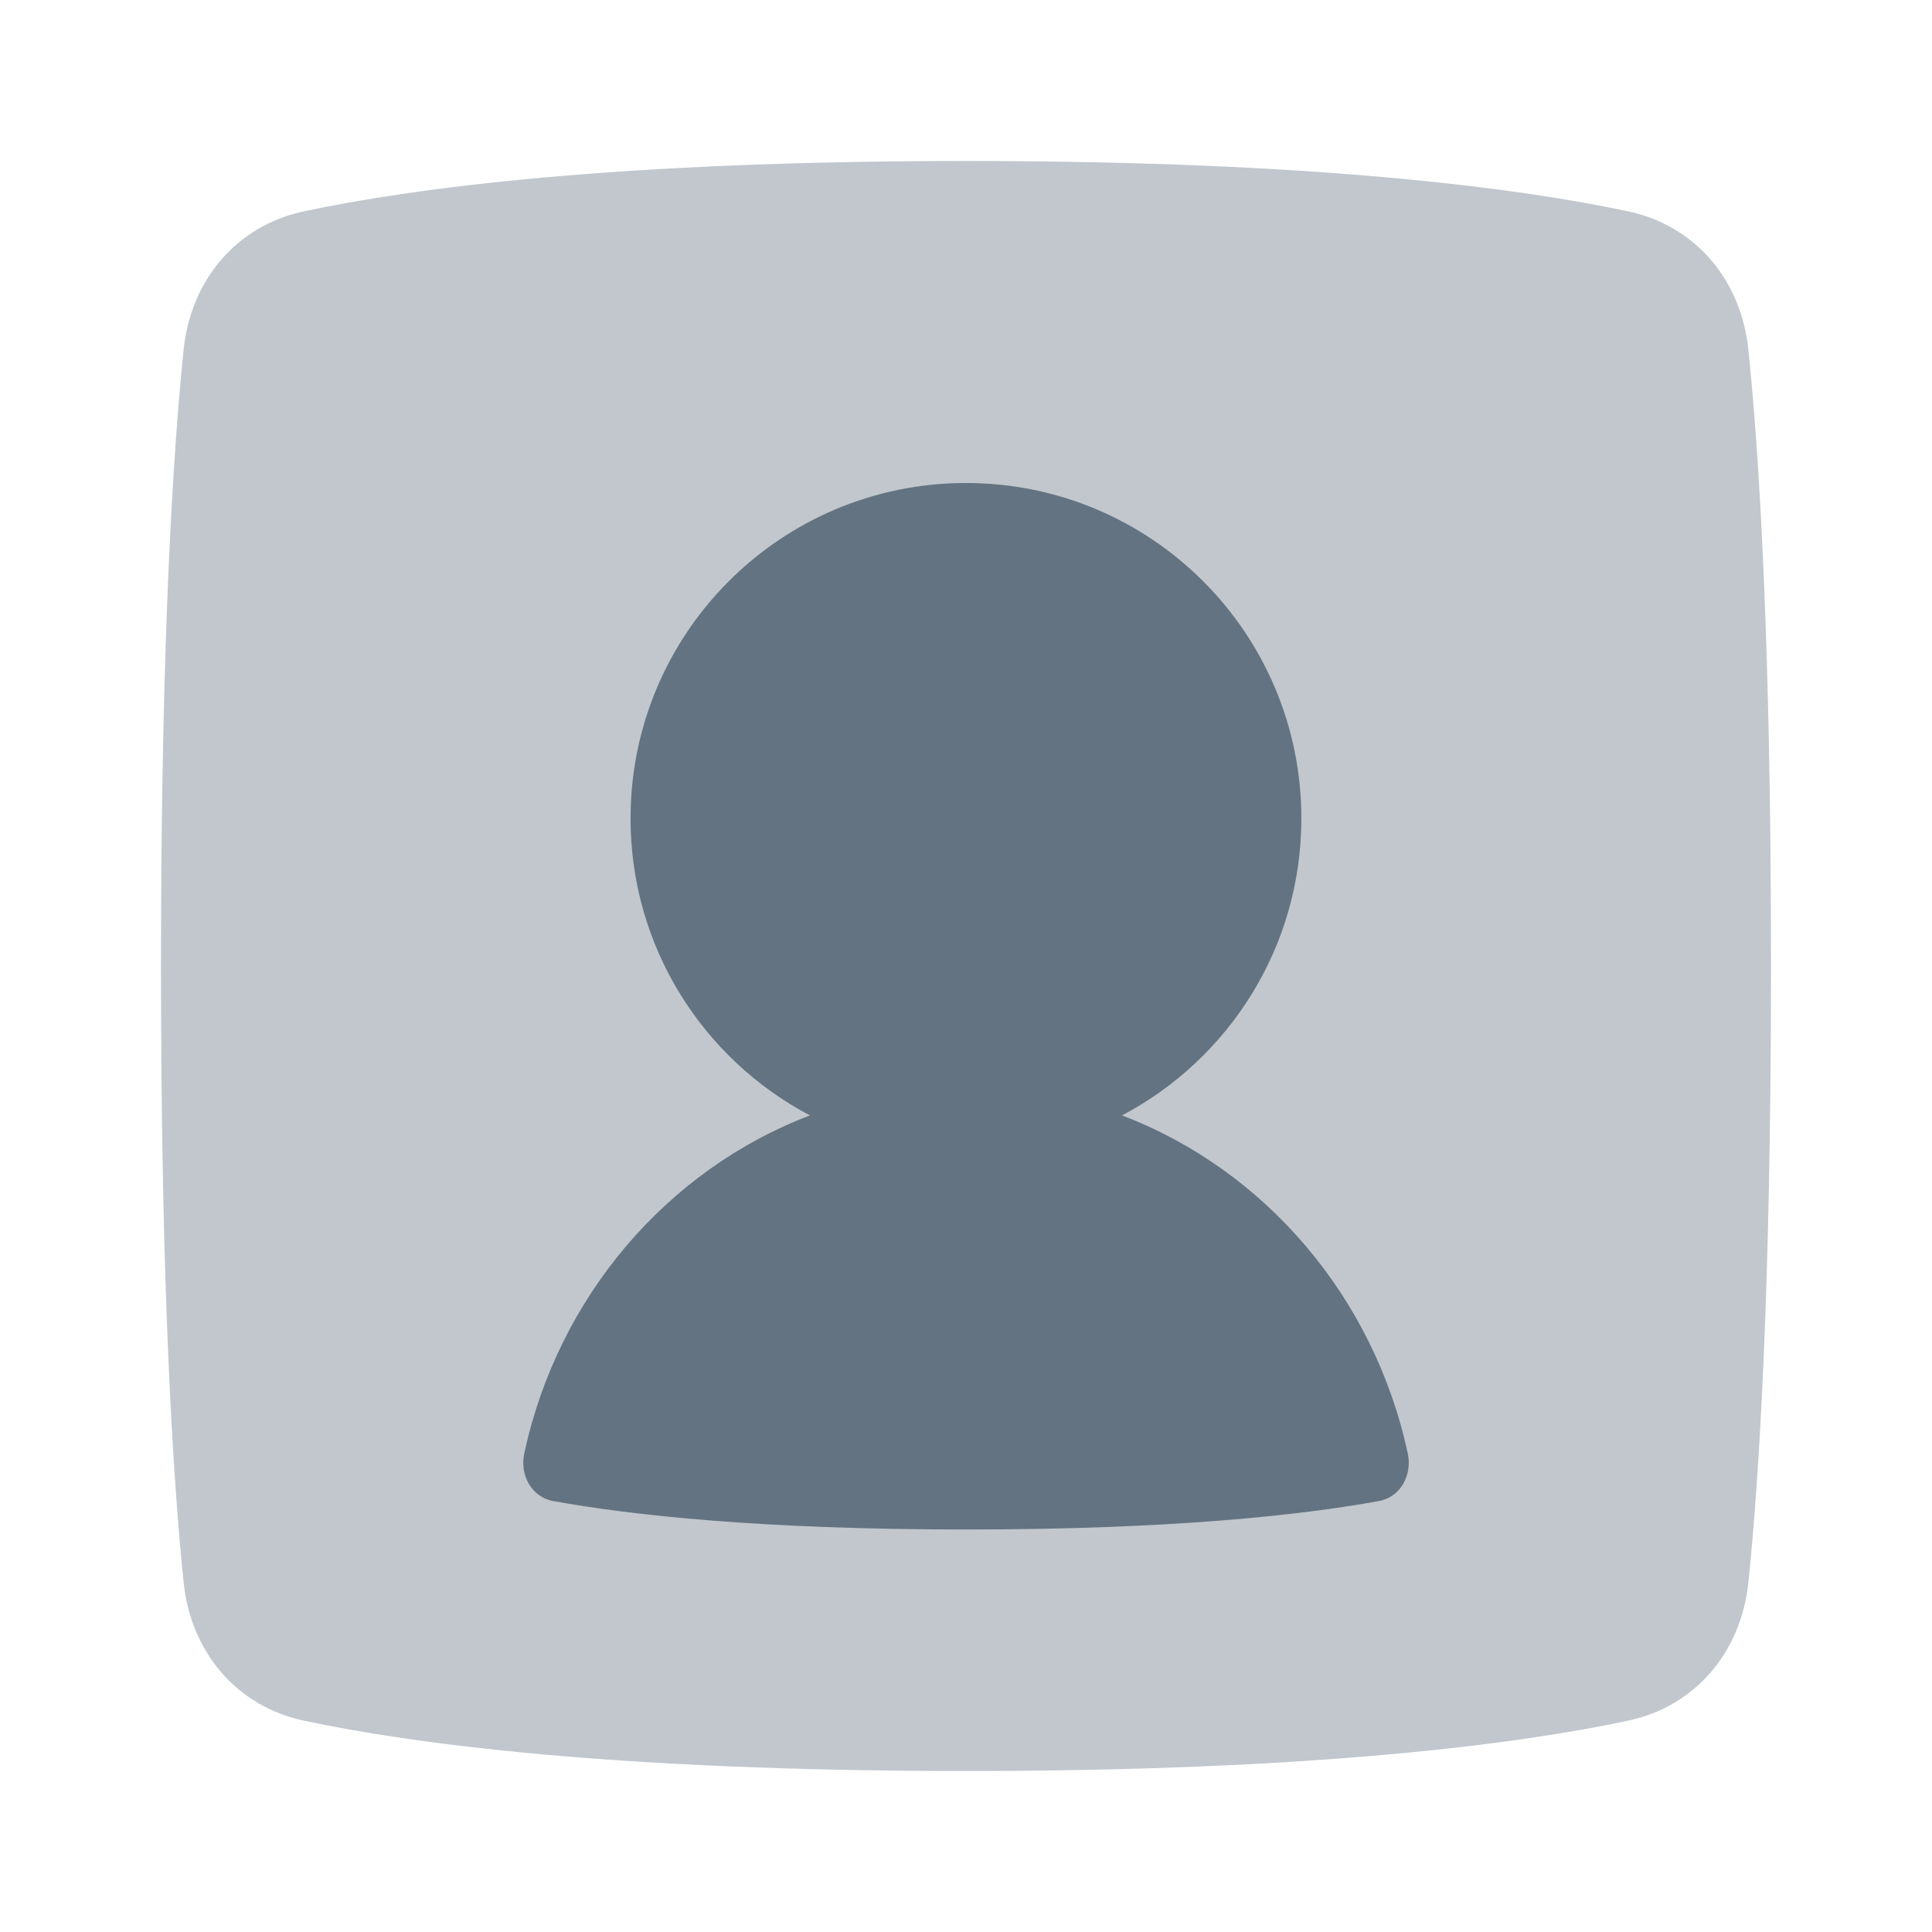
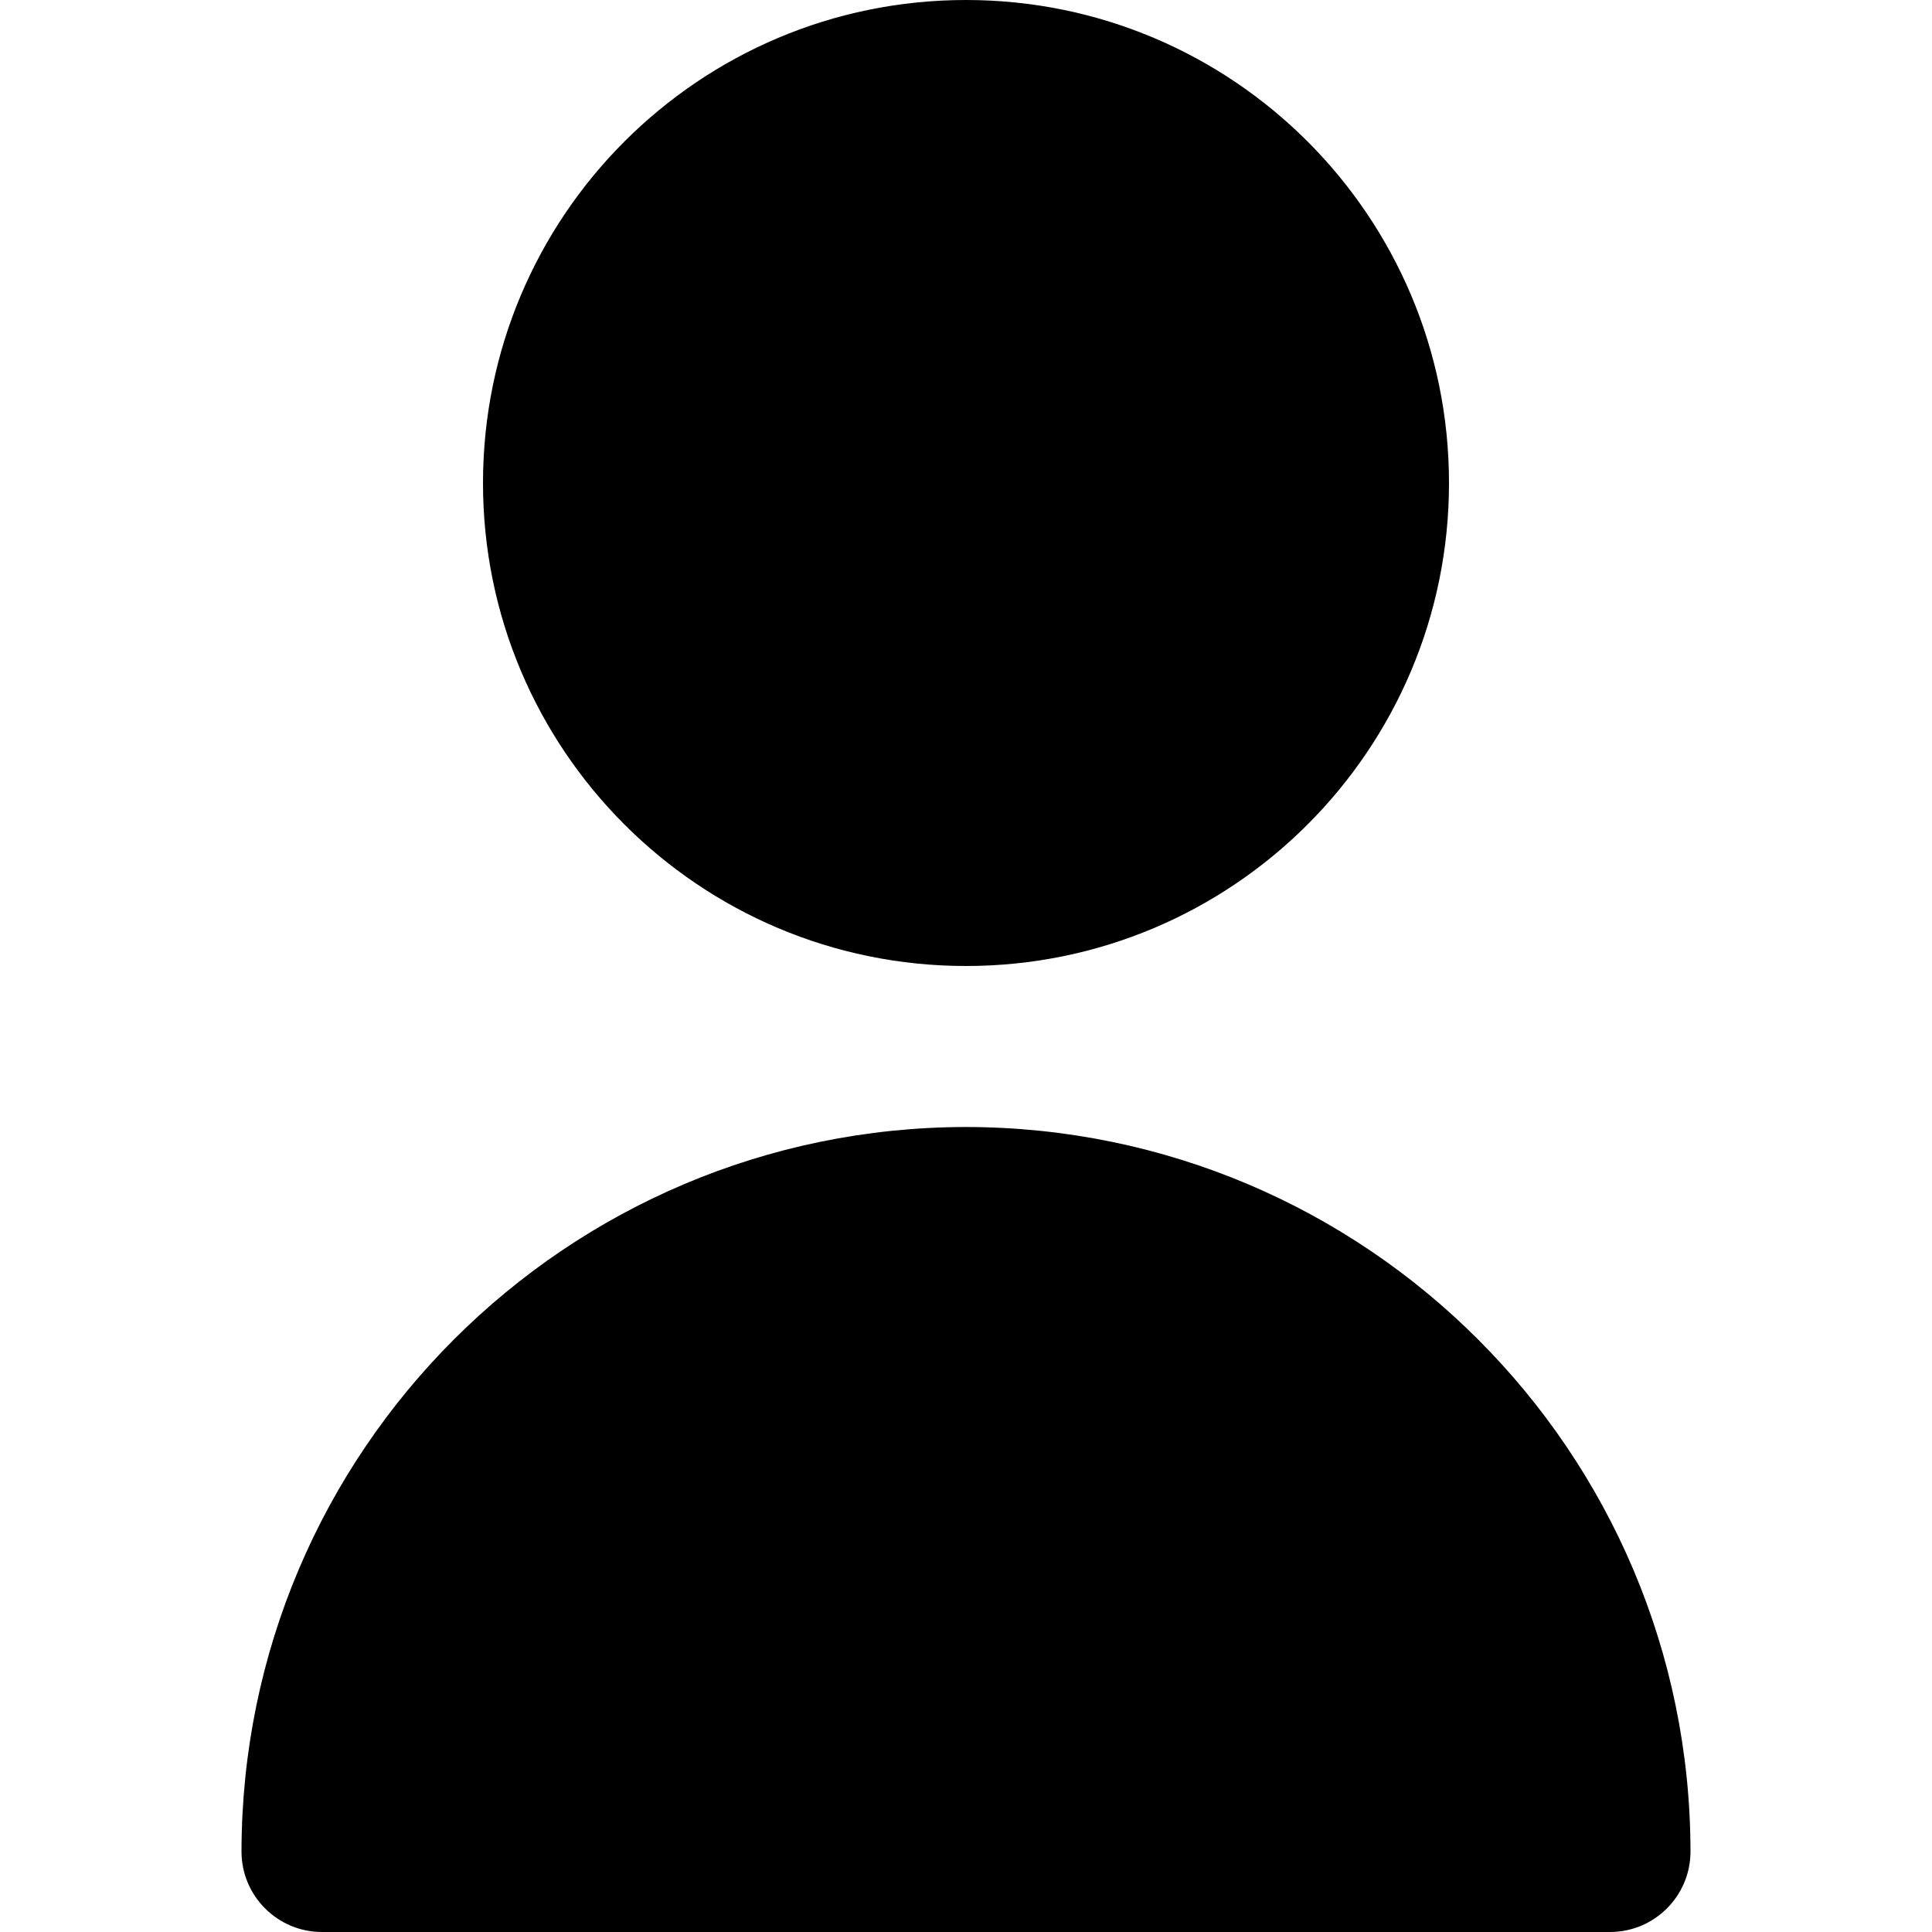
- <svg xmlns="http://www.w3.org/2000/svg" width="24" height="24" viewBox="0 0 24 24" fill="none">
-   <path opacity="0.4" d="M2.281 19.657C2.37 20.516 2.933 21.196 3.777 21.375C5.109 21.659 7.622 22 12 22C16.378 22 18.89 21.659 20.223 21.375C21.067 21.196 21.63 20.516 21.719 19.657C21.851 18.384 22 16.047 22 12C22 7.953 21.851 5.616 21.719 4.343C21.63 3.484 21.067 2.804 20.223 2.625C18.89 2.341 16.378 2 12 2C7.622 2 5.109 2.341 3.777 2.625C2.933 2.804 2.37 3.484 2.281 4.343C2.15 5.616 2 7.953 2 12C2 16.047 2.15 18.384 2.281 19.657Z" fill="#637381" />
-   <path d="M13.938 13.856C15.263 13.158 16.166 11.768 16.166 10.167C16.166 7.865 14.301 6 12 6C9.698 6 7.833 7.865 7.833 10.167C7.833 11.768 8.736 13.158 10.061 13.856C8.287 14.532 6.932 16.109 6.513 18.053C6.454 18.322 6.602 18.598 6.873 18.647C7.846 18.823 9.456 19 12.001 19C14.545 19 16.155 18.823 17.128 18.647C17.398 18.598 17.545 18.323 17.488 18.055C17.069 16.11 15.713 14.532 13.938 13.856Z" fill="#637381" />
+ <svg xmlns="http://www.w3.org/2000/svg" version="1.1" id="Capa_1" x="0px" y="0px" viewBox="0 0 512 512" style="enable-background:new 0 0 512 512;" xml:space="preserve" width="512" height="512">
+   <g>
+     <circle cx="256" cy="128" r="128" />
+     <path d="M256,298.667c-105.99,0.118-191.882,86.01-192,192C64,502.449,73.551,512,85.333,512h341.333   c11.782,0,21.333-9.551,21.333-21.333C447.882,384.677,361.99,298.784,256,298.667z" />
+   </g>
</svg>
